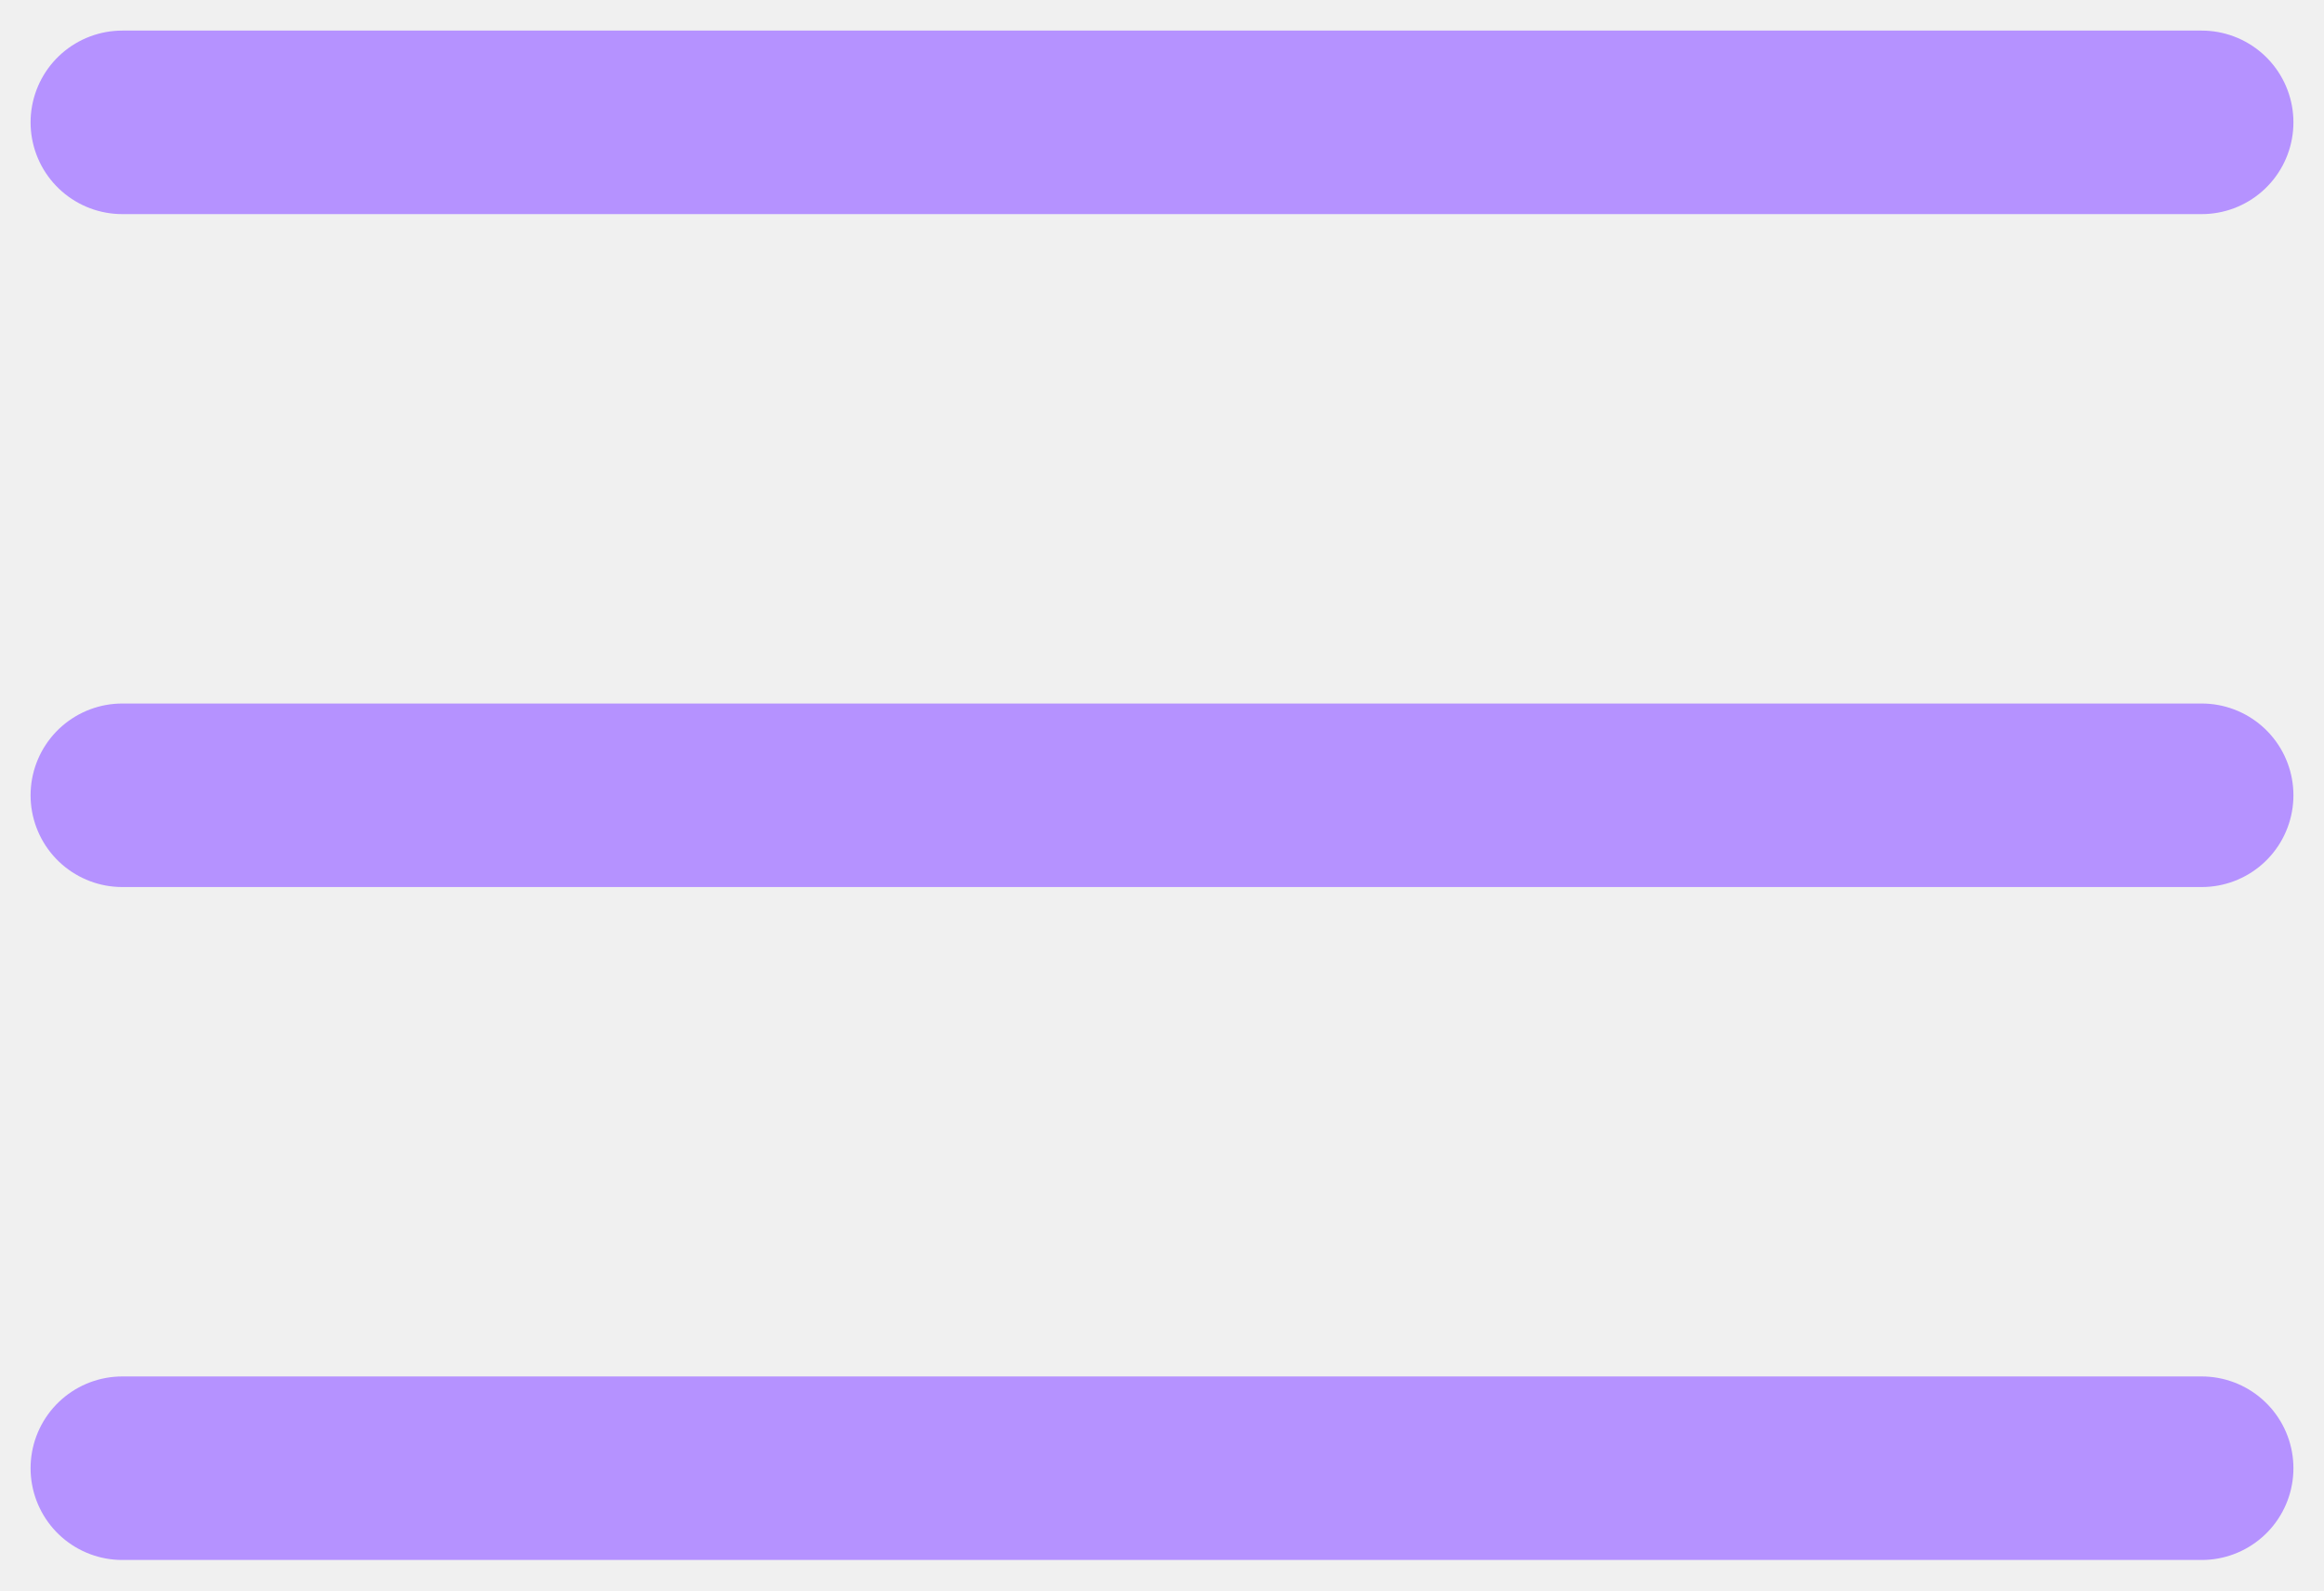
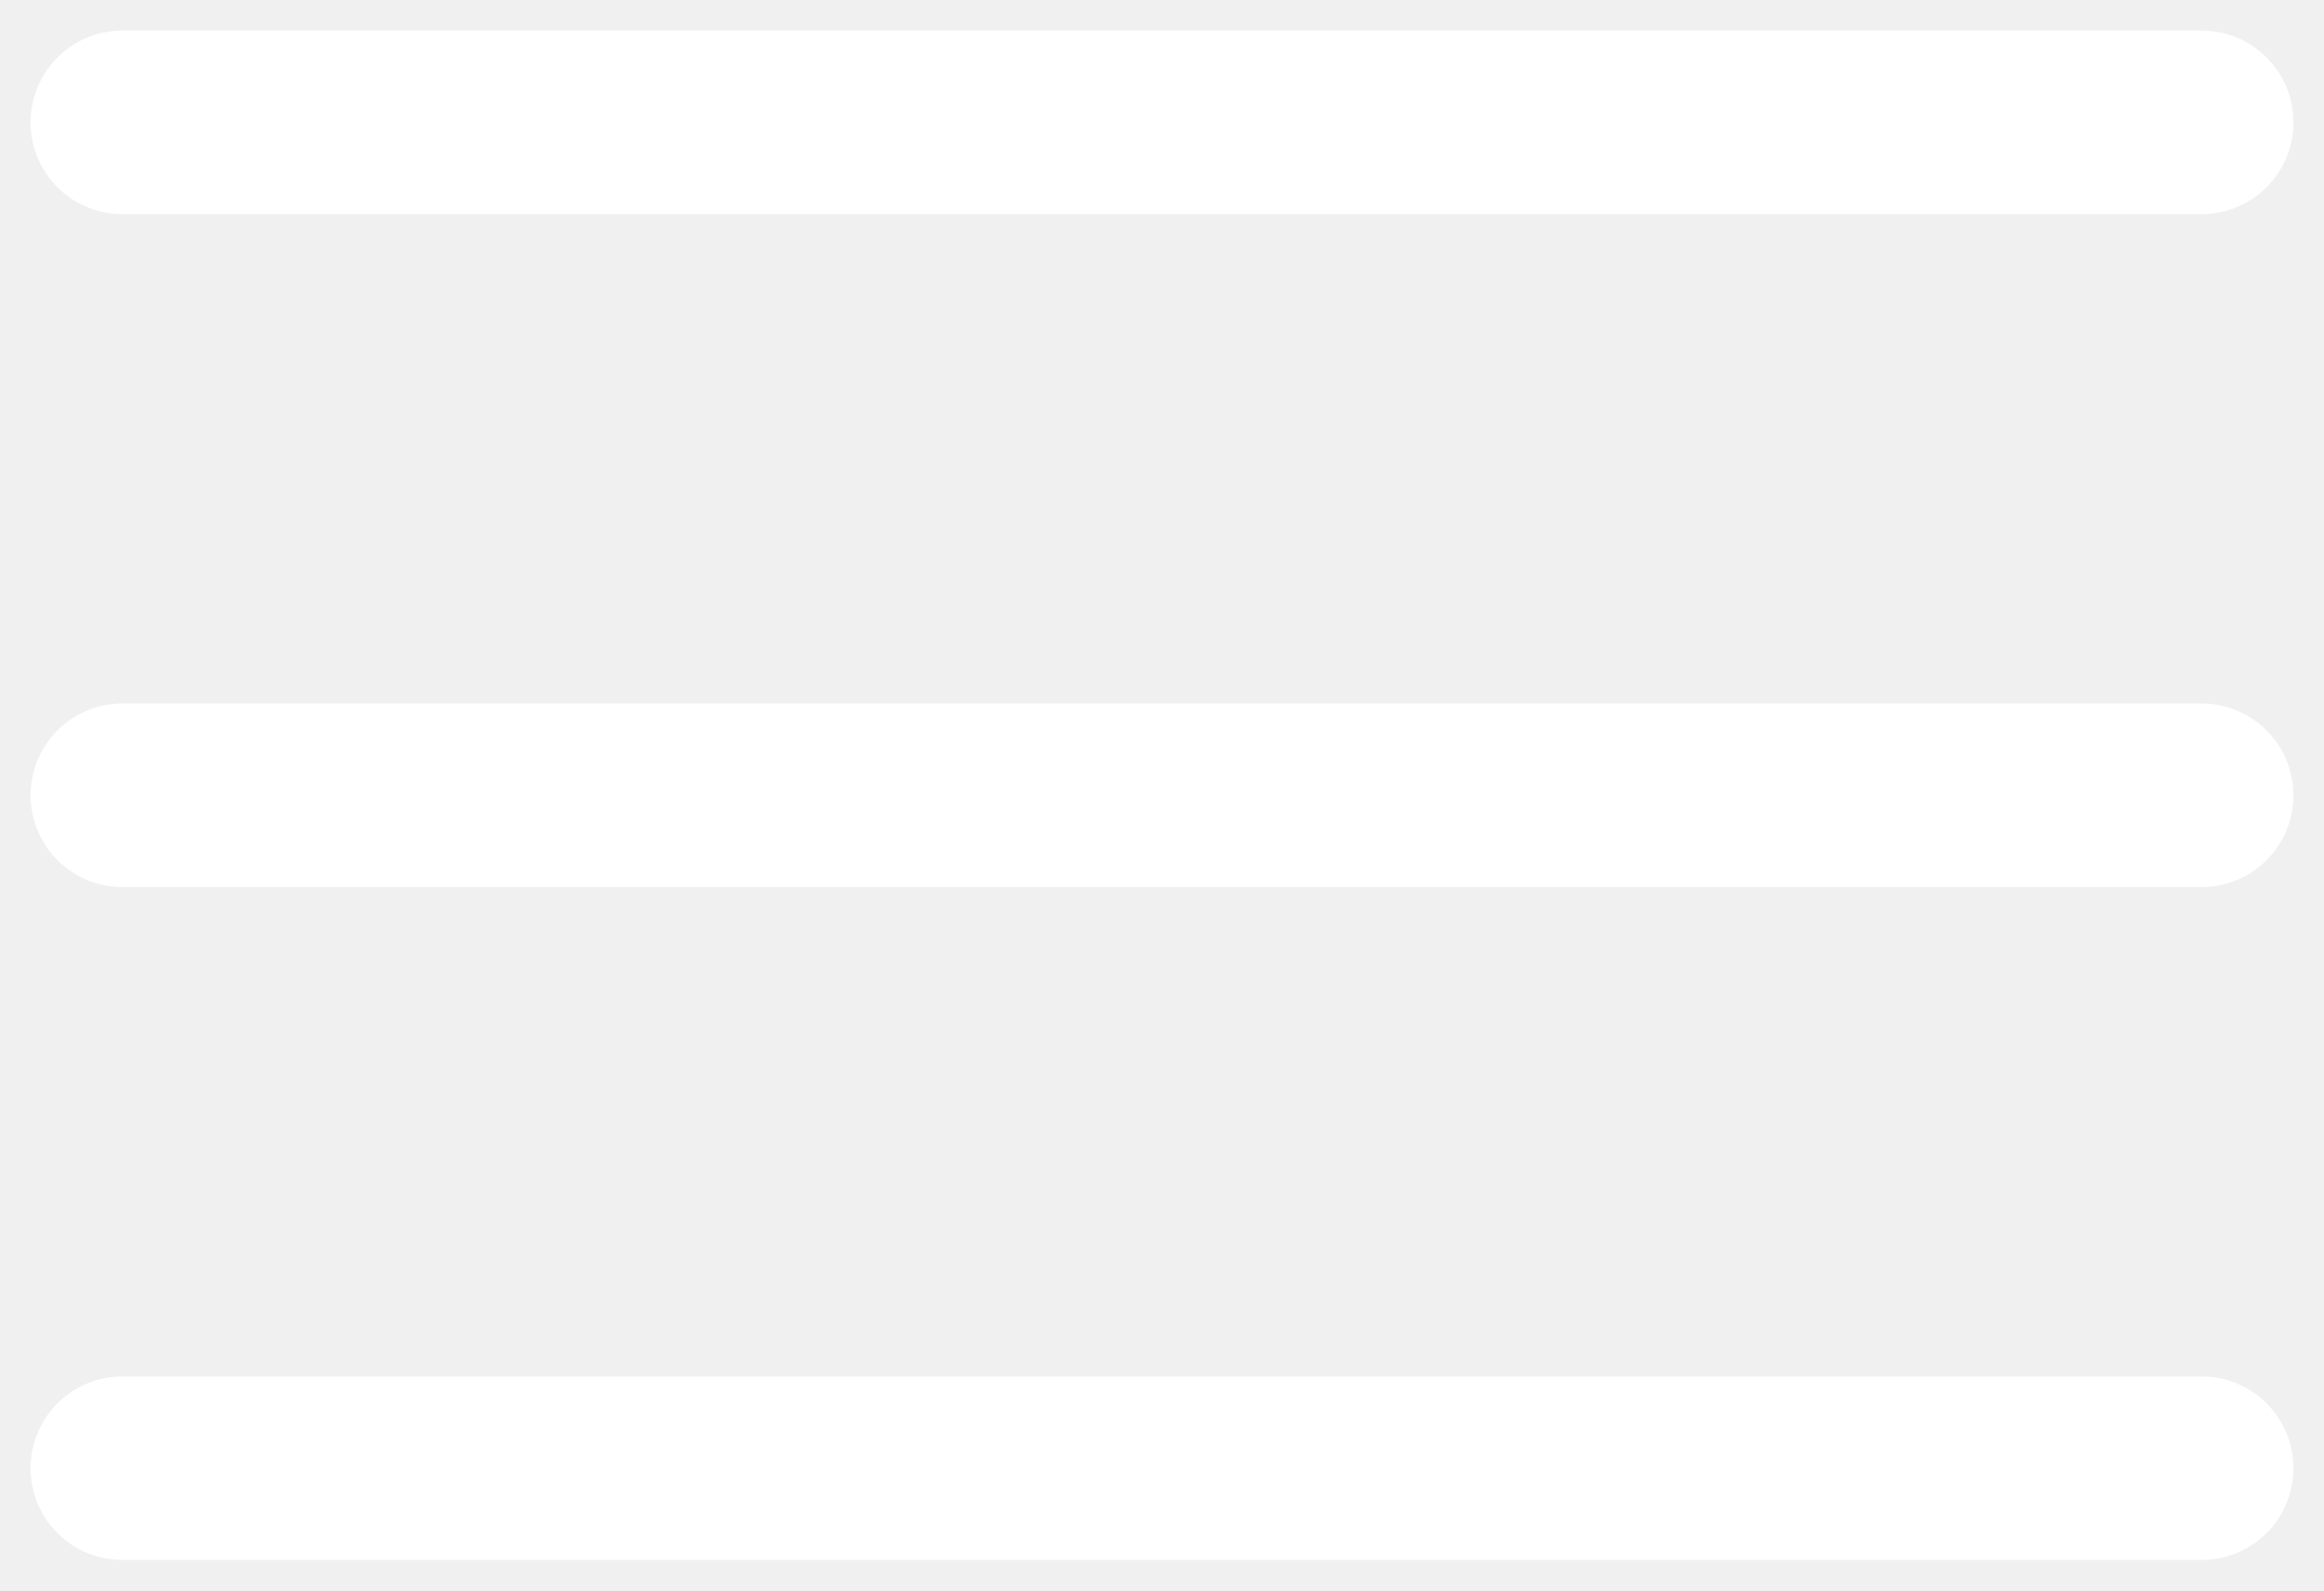
<svg xmlns="http://www.w3.org/2000/svg" width="38" height="26" viewBox="0 0 38 26" fill="none">
-   <path d="M2 2H36" stroke="#B592FF" stroke-width="3" stroke-linecap="round" />
-   <path d="M2 13H36" stroke="#B592FF" stroke-width="3" stroke-linecap="round" />
-   <path d="M2 24H36" stroke="#B592FF" stroke-width="3" stroke-linecap="round" />
+   <path d="M2 2H36" stroke="#ffffff" stroke-width="3" stroke-linecap="round" />
+   <path d="M2 13H36" stroke="#ffffff" stroke-width="3" stroke-linecap="round" />
+   <path d="M2 24H36" stroke="#ffffff" stroke-width="3" stroke-linecap="round" />
</svg>
